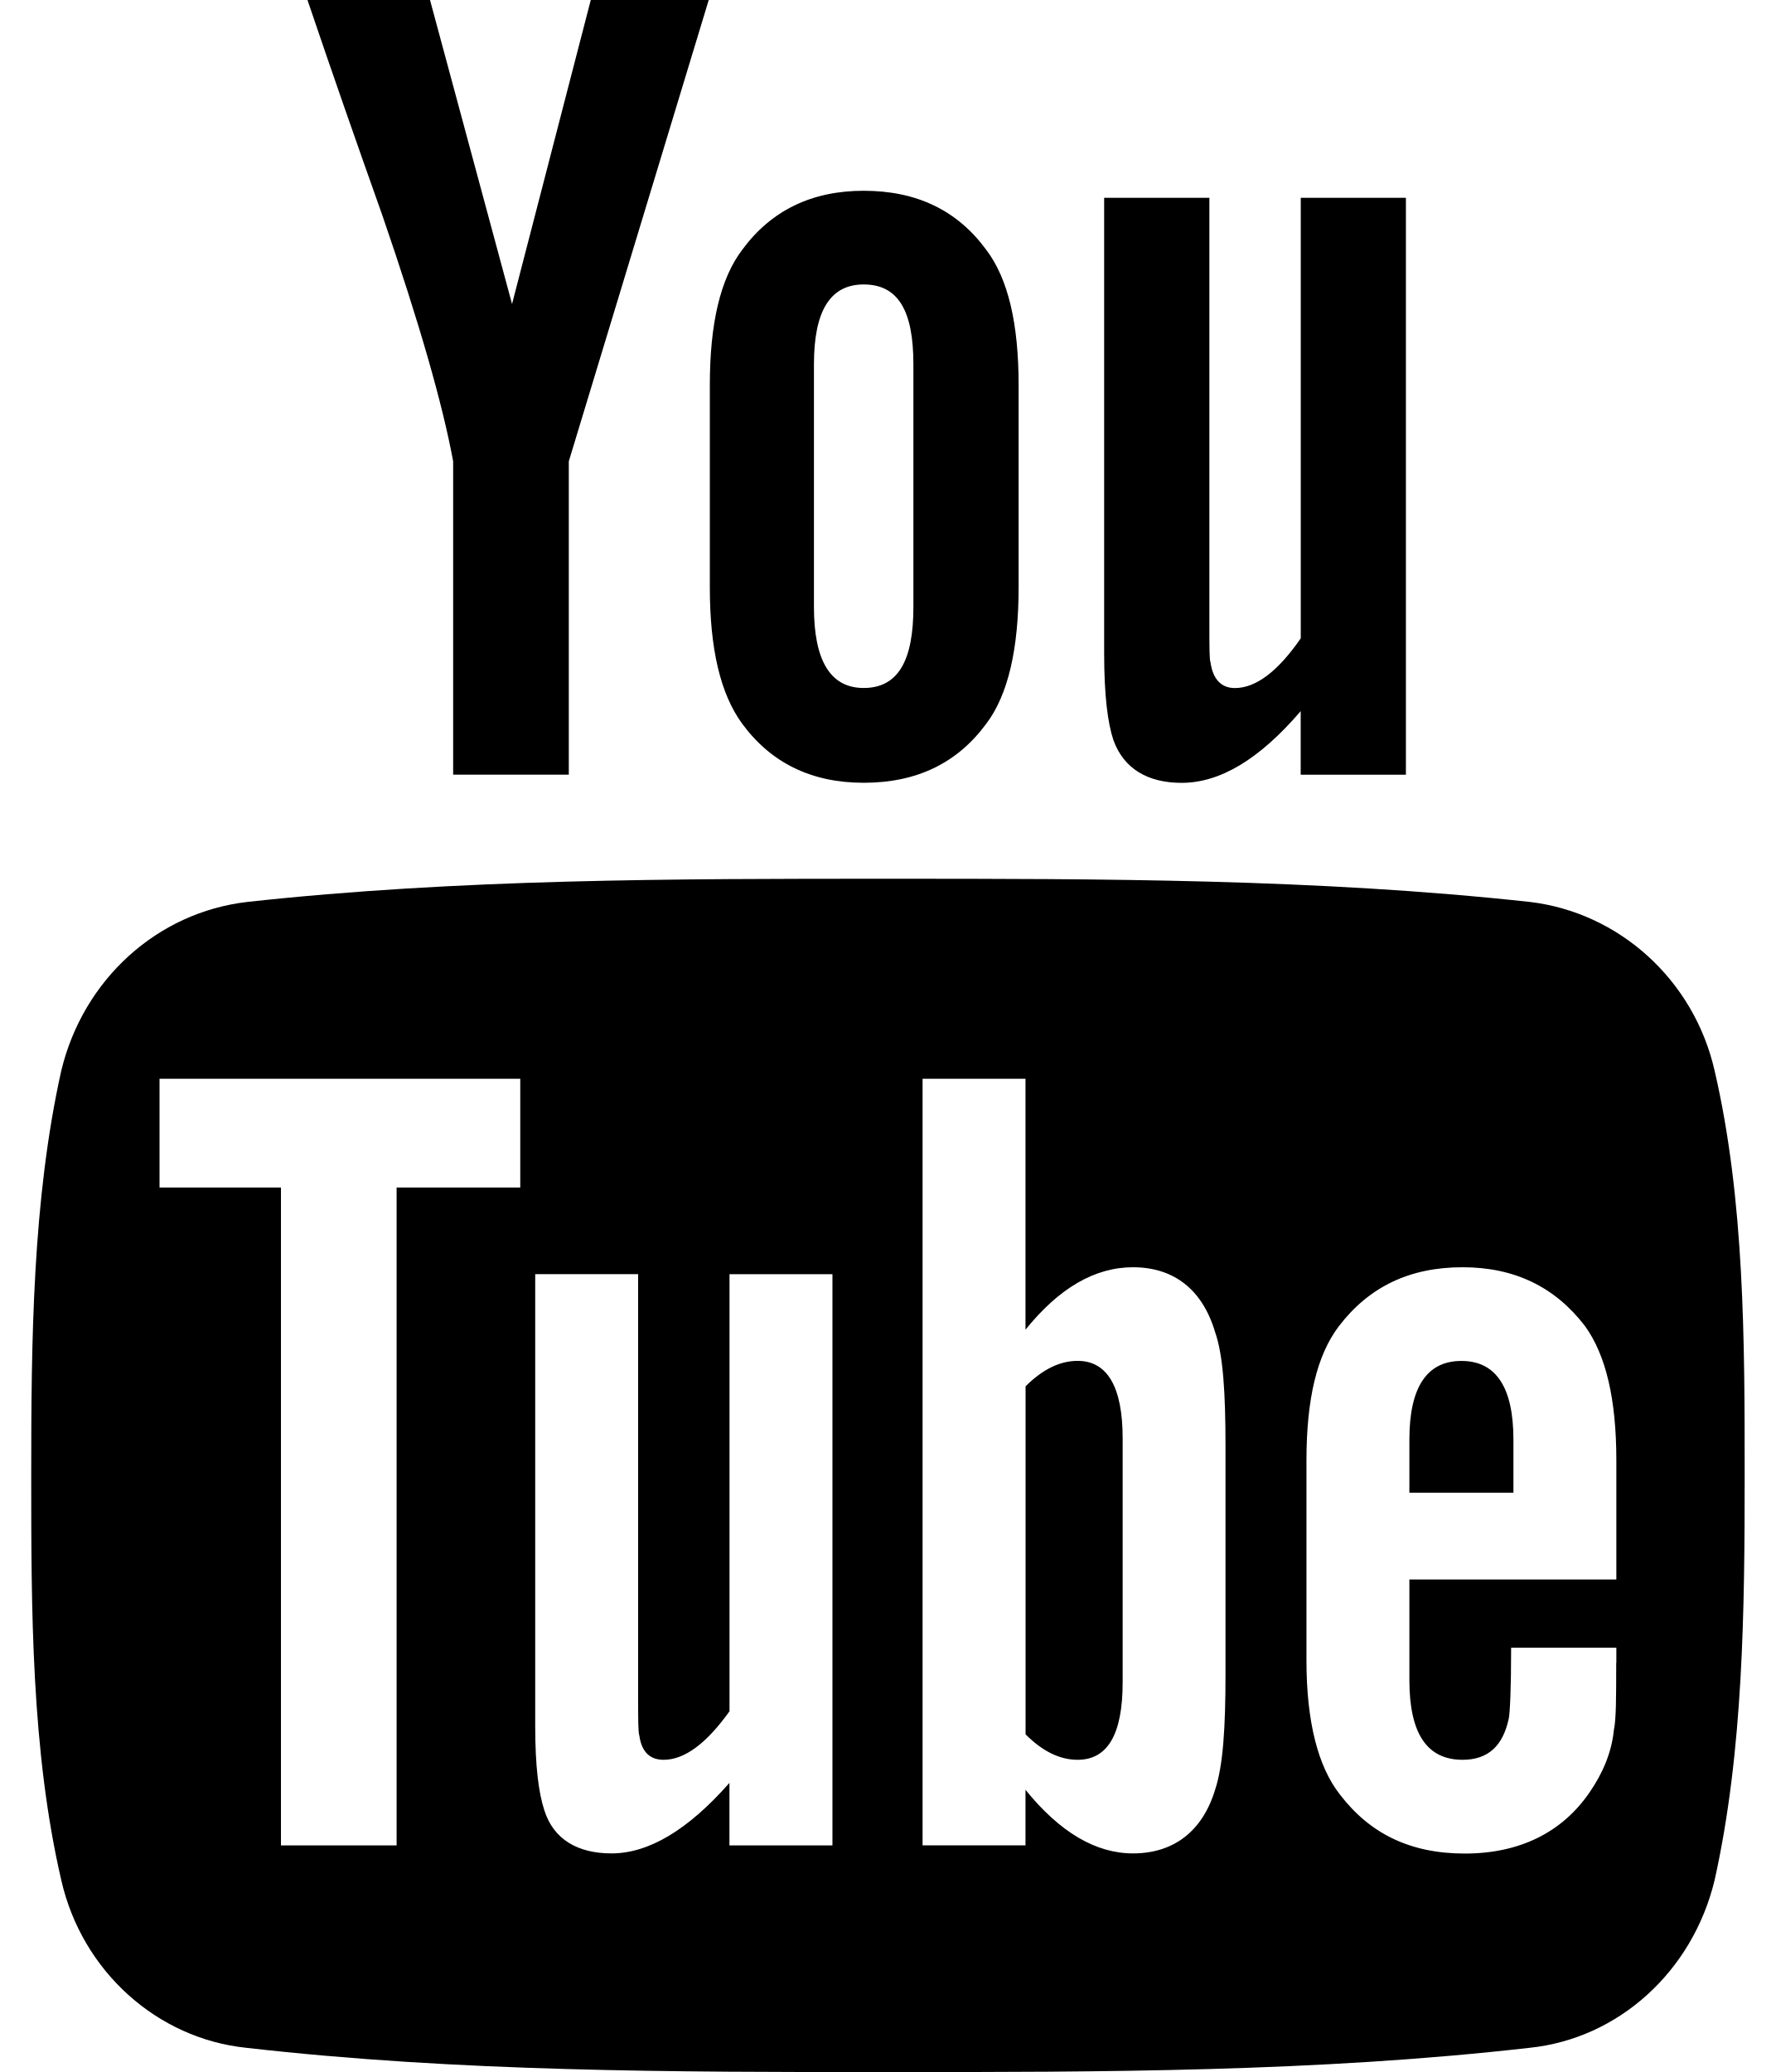
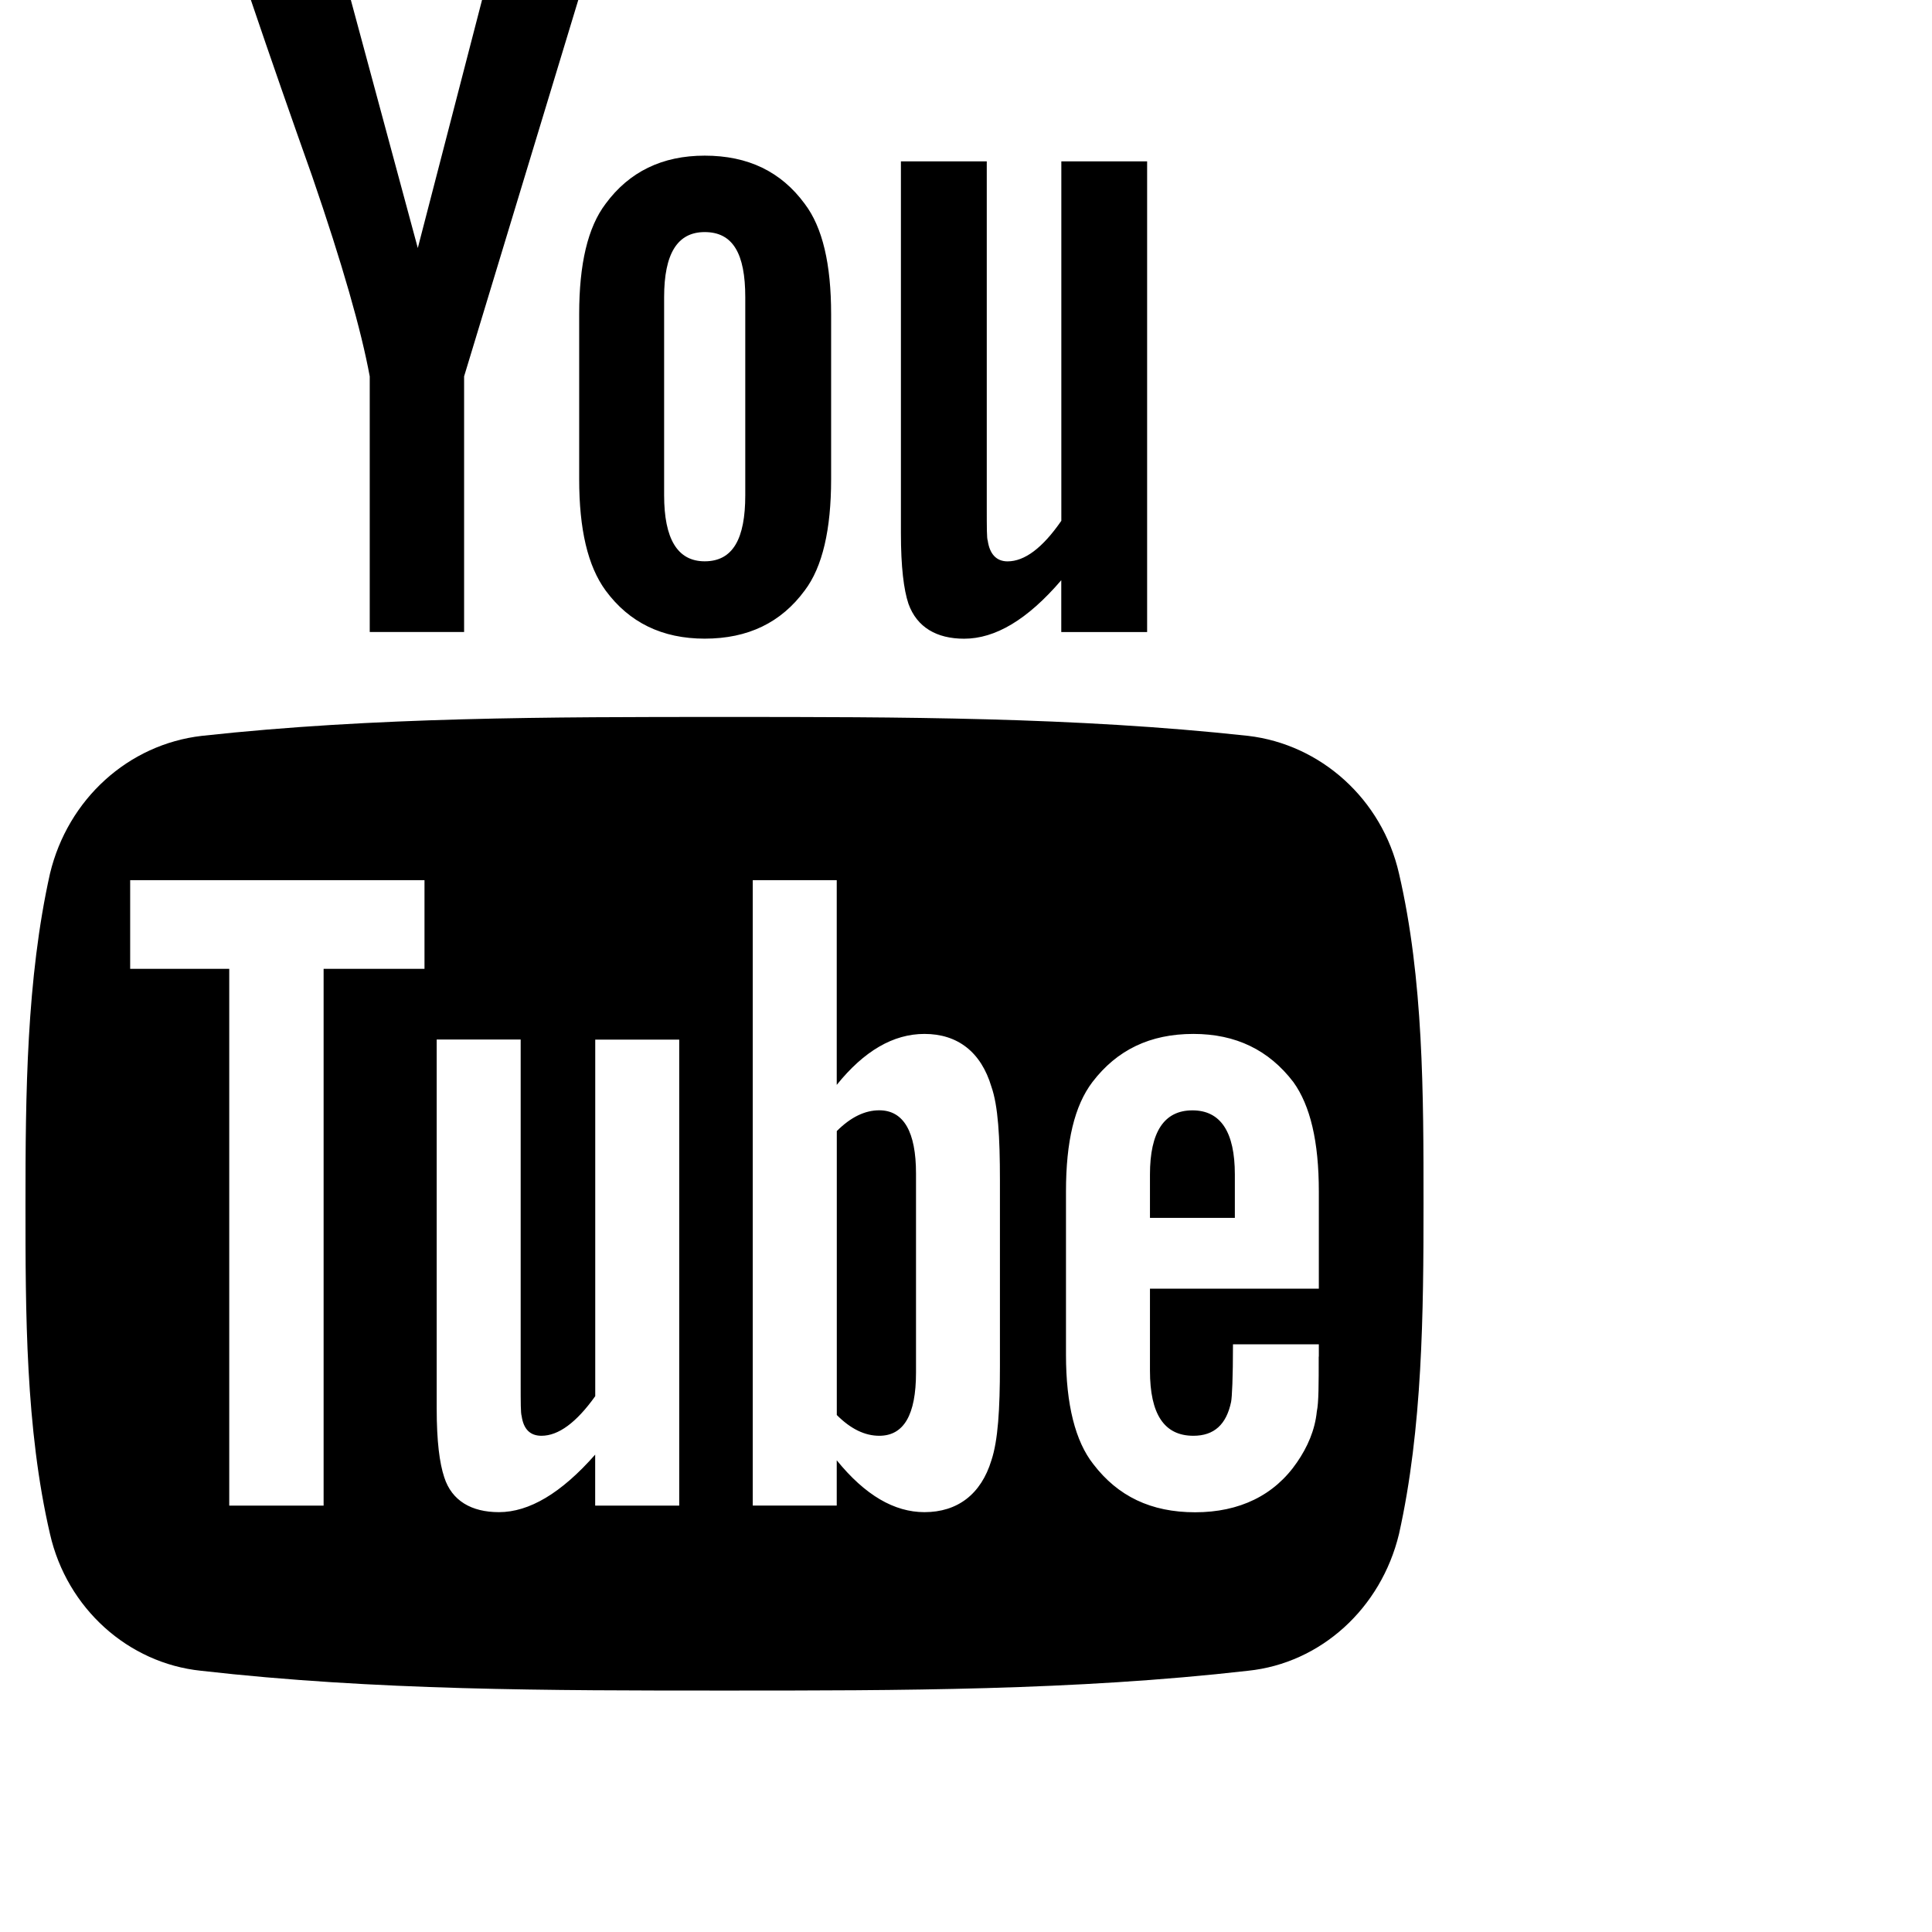
- <svg xmlns="http://www.w3.org/2000/svg" version="1.1" width="24" height="28" viewBox="0 0 24 28">
+ <svg xmlns="http://www.w3.org/2000/svg" version="1.1" viewBox="0 0 32 32">
  <path d="M15.172 19.437v3.297c0 0.703-0.203 1.047-0.609 1.047-0.234 0-0.469-0.109-0.703-0.344v-4.703c0.234-0.234 0.469-0.344 0.703-0.344 0.406 0 0.609 0.359 0.609 1.047zM20.453 19.453v0.719h-1.406v-0.719c0-0.703 0.234-1.062 0.703-1.062s0.703 0.359 0.703 1.062zM5.359 16.047h1.672v-1.469h-4.875v1.469h1.641v8.891h1.563v-8.891zM9.859 24.938h1.391v-7.719h-1.391v5.906c-0.313 0.438-0.609 0.656-0.891 0.656-0.187 0-0.297-0.109-0.328-0.328-0.016-0.047-0.016-0.219-0.016-0.547v-5.688h-1.391v6.109c0 0.547 0.047 0.906 0.125 1.141 0.125 0.391 0.453 0.578 0.906 0.578 0.5 0 1.031-0.313 1.594-0.953v0.844zM16.562 22.625v-3.078c0-0.719-0.031-1.234-0.141-1.547-0.172-0.578-0.562-0.875-1.109-0.875-0.516 0-1 0.281-1.453 0.844v-3.391h-1.391v10.359h1.391v-0.75c0.469 0.578 0.953 0.859 1.453 0.859 0.547 0 0.938-0.297 1.109-0.859 0.109-0.328 0.141-0.844 0.141-1.563zM21.844 22.469v-0.203h-1.422c0 0.562-0.016 0.875-0.031 0.953-0.078 0.375-0.281 0.562-0.625 0.562-0.484 0-0.719-0.359-0.719-1.078v-1.359h2.797v-1.609c0-0.828-0.141-1.422-0.422-1.813-0.406-0.531-0.953-0.797-1.656-0.797-0.719 0-1.266 0.266-1.672 0.797-0.297 0.391-0.438 0.984-0.438 1.813v2.703c0 0.828 0.156 1.437 0.453 1.813 0.406 0.531 0.953 0.797 1.687 0.797s1.313-0.281 1.687-0.828c0.172-0.25 0.297-0.531 0.328-0.844 0.031-0.141 0.031-0.453 0.031-0.906zM12.344 8.203v-3.281c0-0.719-0.203-1.078-0.672-1.078-0.453 0-0.672 0.359-0.672 1.078v3.281c0 0.719 0.219 1.094 0.672 1.094 0.469 0 0.672-0.375 0.672-1.094zM23.578 19.938c0 1.797-0.016 3.719-0.406 5.469-0.297 1.234-1.297 2.141-2.5 2.266-2.875 0.328-5.781 0.328-8.672 0.328s-5.797 0-8.672-0.328c-1.203-0.125-2.219-1.031-2.5-2.266-0.406-1.75-0.406-3.672-0.406-5.469v0c0-1.813 0.016-3.719 0.406-5.469 0.297-1.234 1.297-2.141 2.516-2.281 2.859-0.313 5.766-0.313 8.656-0.313s5.797 0 8.672 0.313c1.203 0.141 2.219 1.047 2.5 2.281 0.406 1.75 0.406 3.656 0.406 5.469zM7.984 0h1.594l-1.891 6.234v4.234h-1.563v-4.234c-0.141-0.766-0.453-1.859-0.953-3.313-0.344-0.969-0.688-1.953-1.016-2.922h1.656l1.109 4.109zM13.766 5.203v2.734c0 0.828-0.141 1.453-0.438 1.844-0.391 0.531-0.938 0.797-1.656 0.797-0.703 0-1.25-0.266-1.641-0.797-0.297-0.406-0.438-1.016-0.438-1.844v-2.734c0-0.828 0.141-1.437 0.438-1.828 0.391-0.531 0.938-0.797 1.641-0.797 0.719 0 1.266 0.266 1.656 0.797 0.297 0.391 0.438 1 0.438 1.828zM19 2.672v7.797h-1.422v-0.859c-0.562 0.656-1.094 0.969-1.609 0.969-0.453 0-0.781-0.187-0.922-0.578-0.078-0.234-0.125-0.609-0.125-1.172v-6.156h1.422v5.734c0 0.328 0 0.516 0.016 0.547 0.031 0.219 0.141 0.344 0.328 0.344 0.281 0 0.578-0.219 0.891-0.672v-5.953h1.422z" />
</svg>
